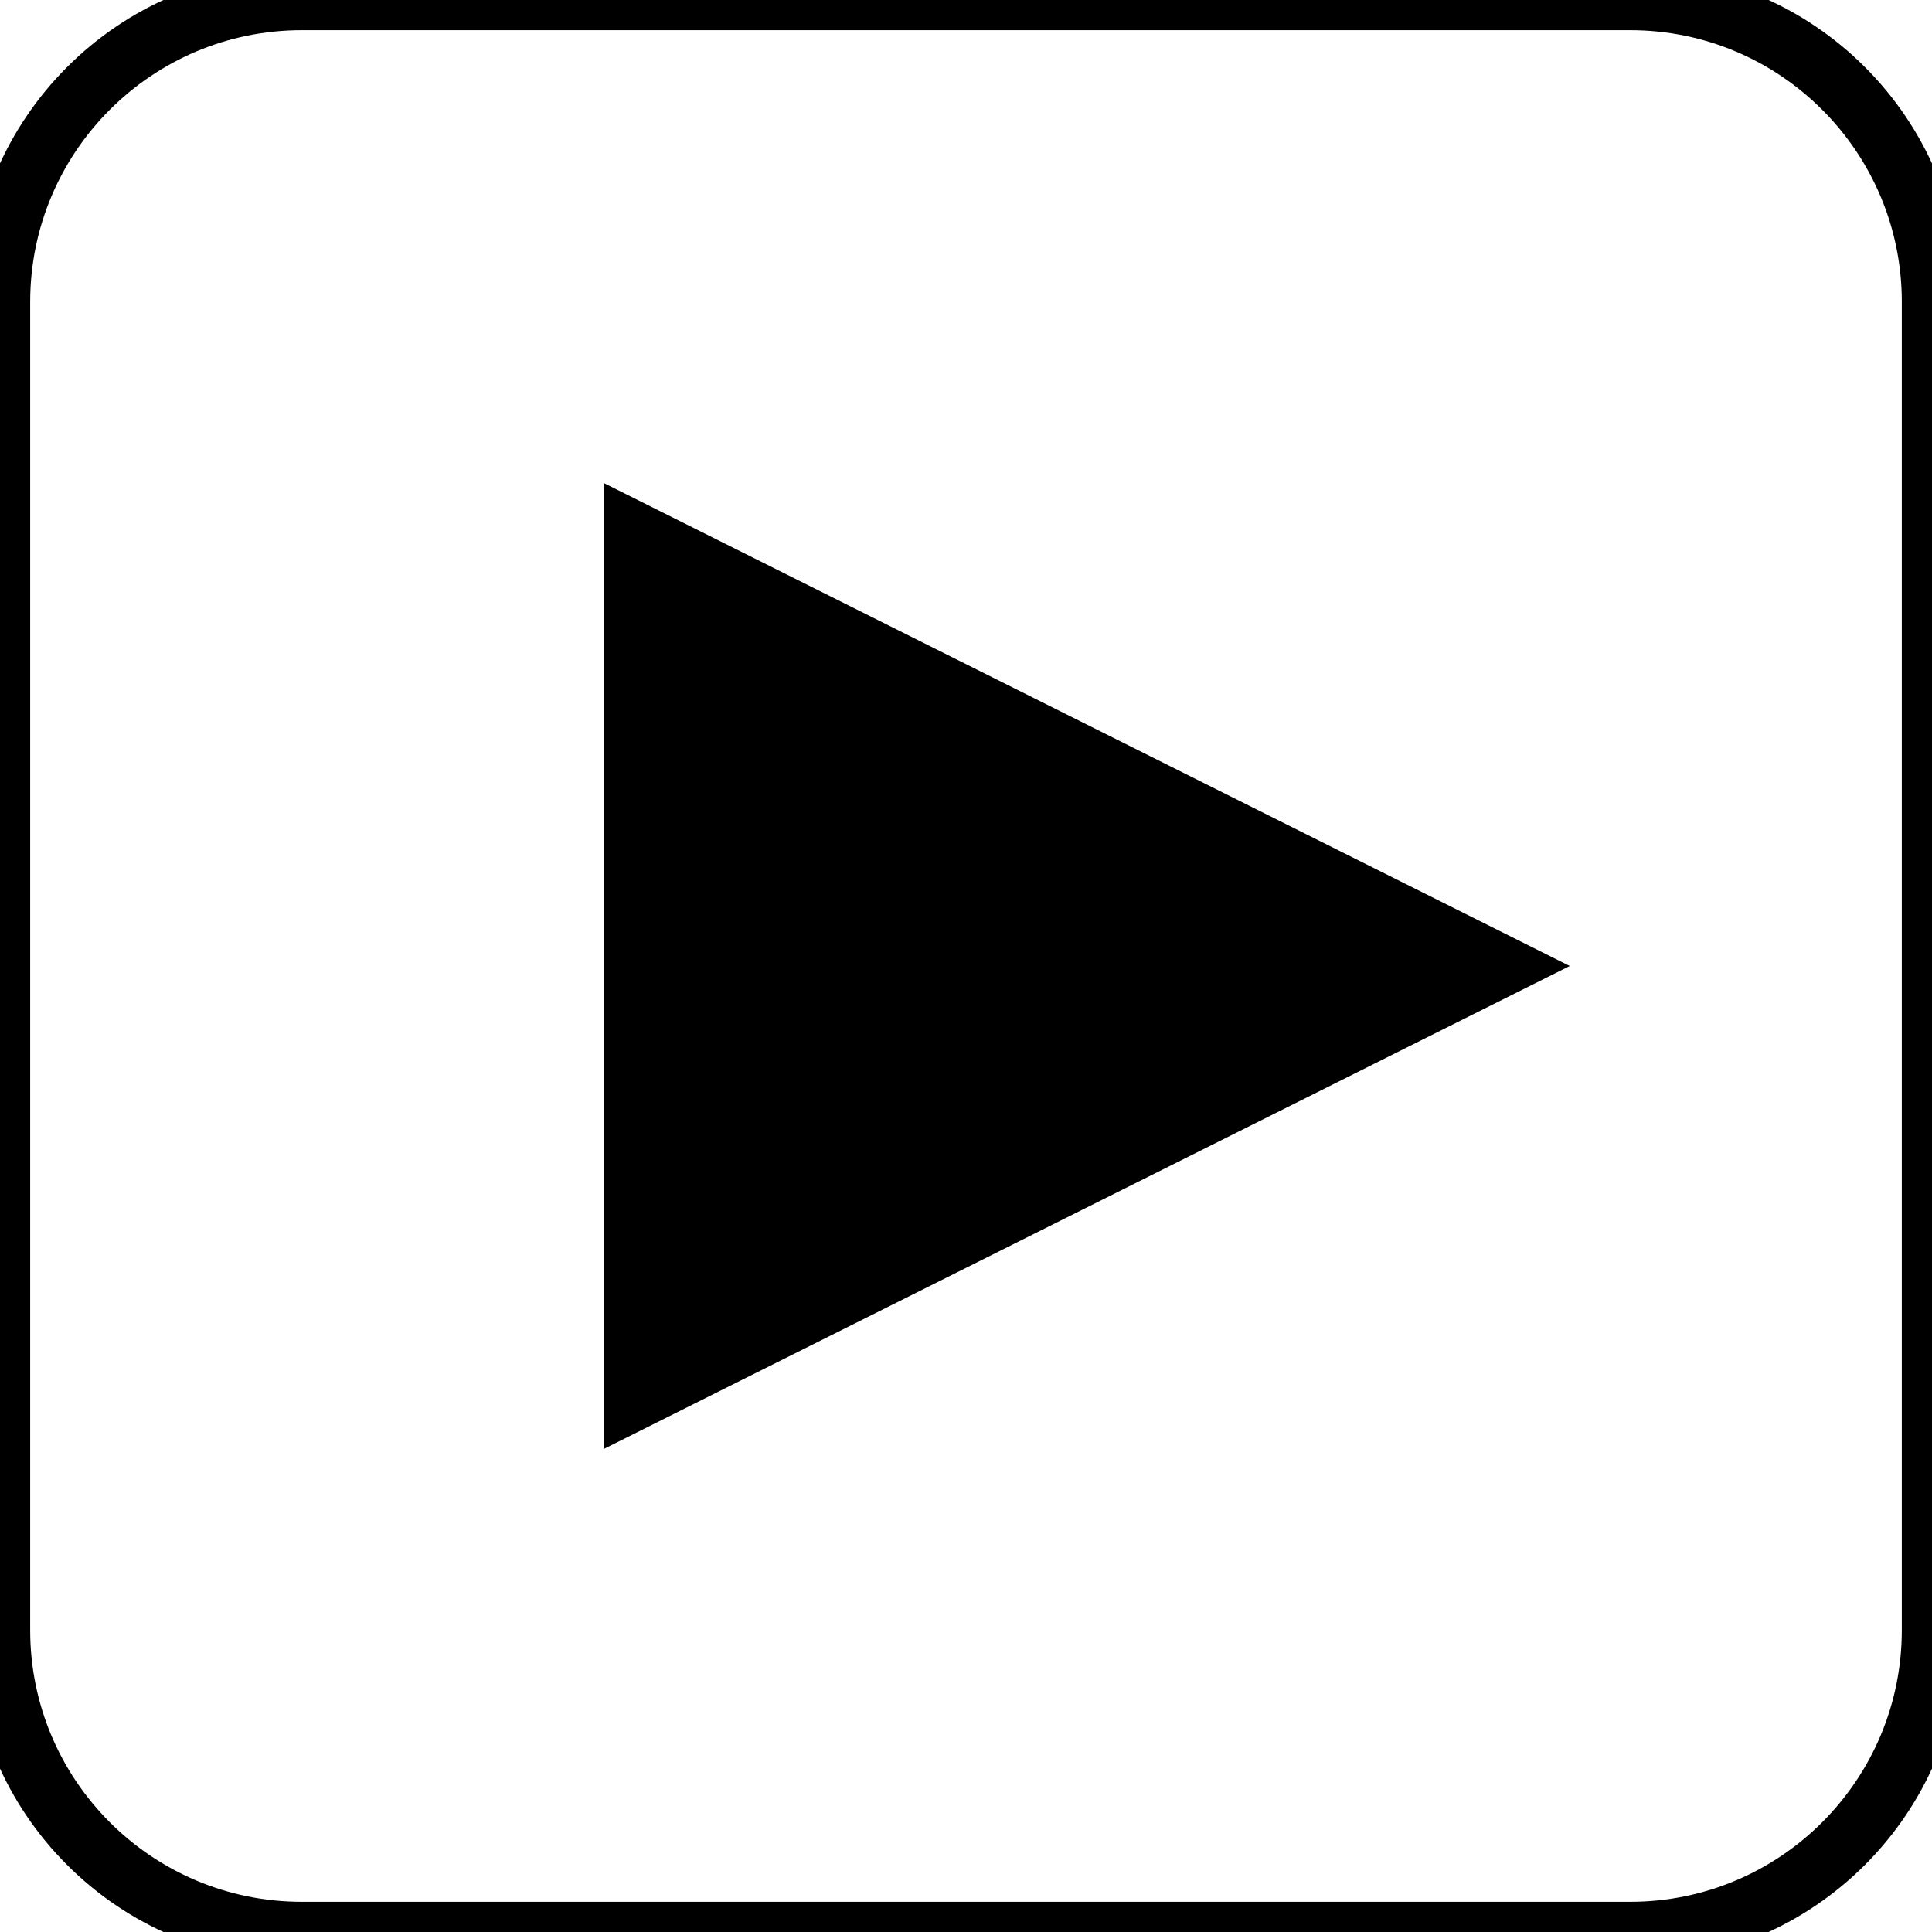
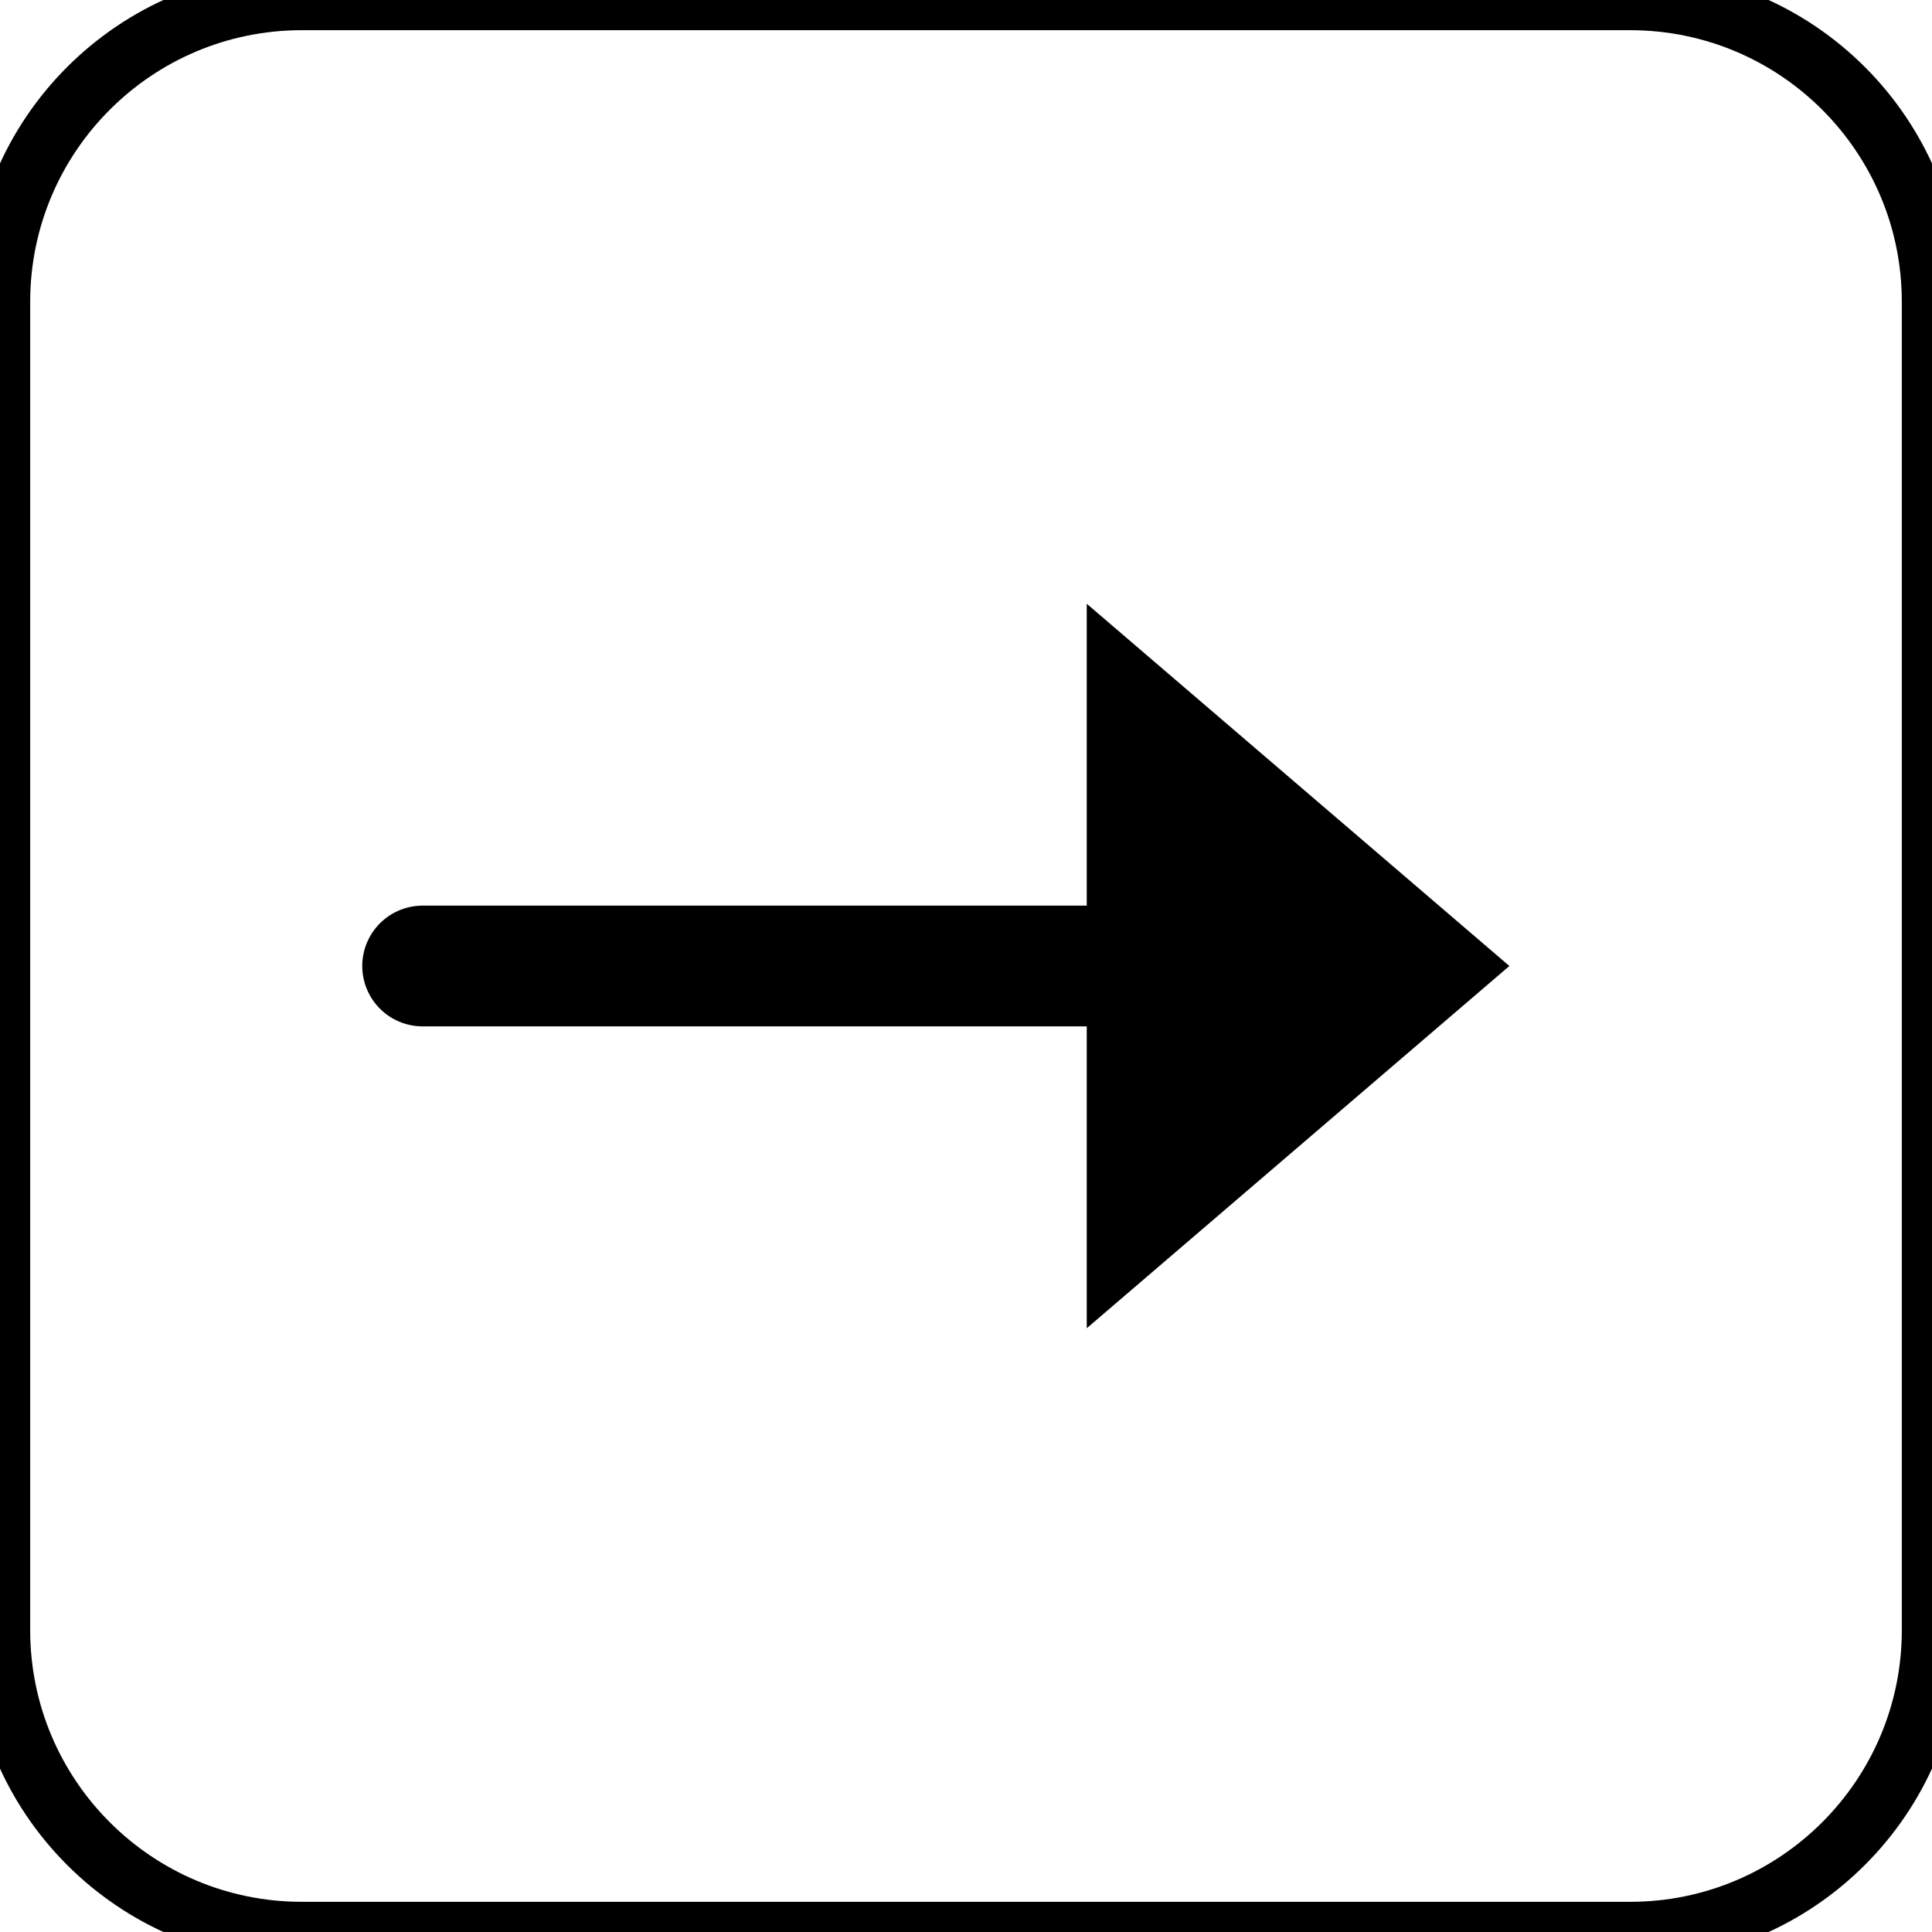
<svg xmlns="http://www.w3.org/2000/svg" width="32" height="32">
  <style>
    rect.border {
        fill:none;
        stroke:black;
        stroke-width:1;
    }
+     line {
+         stroke:black;
+         stroke-width:2;
+         stroke-linecap:round;
+         stroke-linejoin:round;
+     }
+     polyline {
+         fill:none;
+         stroke:black;
+         stroke-width:2;
+         stroke-linecap:round;
+         stroke-linejoin:round;
+     }
  </style>
  <rect class="border" x="0" y="0" width="32" height="32" rx="5" />
-   <polygon points="10 8, 10 24, 26 16" />
+   <polygon points="18 10, 25 16, 18 22" />
+   <line x1="7" y1="16" x2="18" y2="16" />
</svg>
